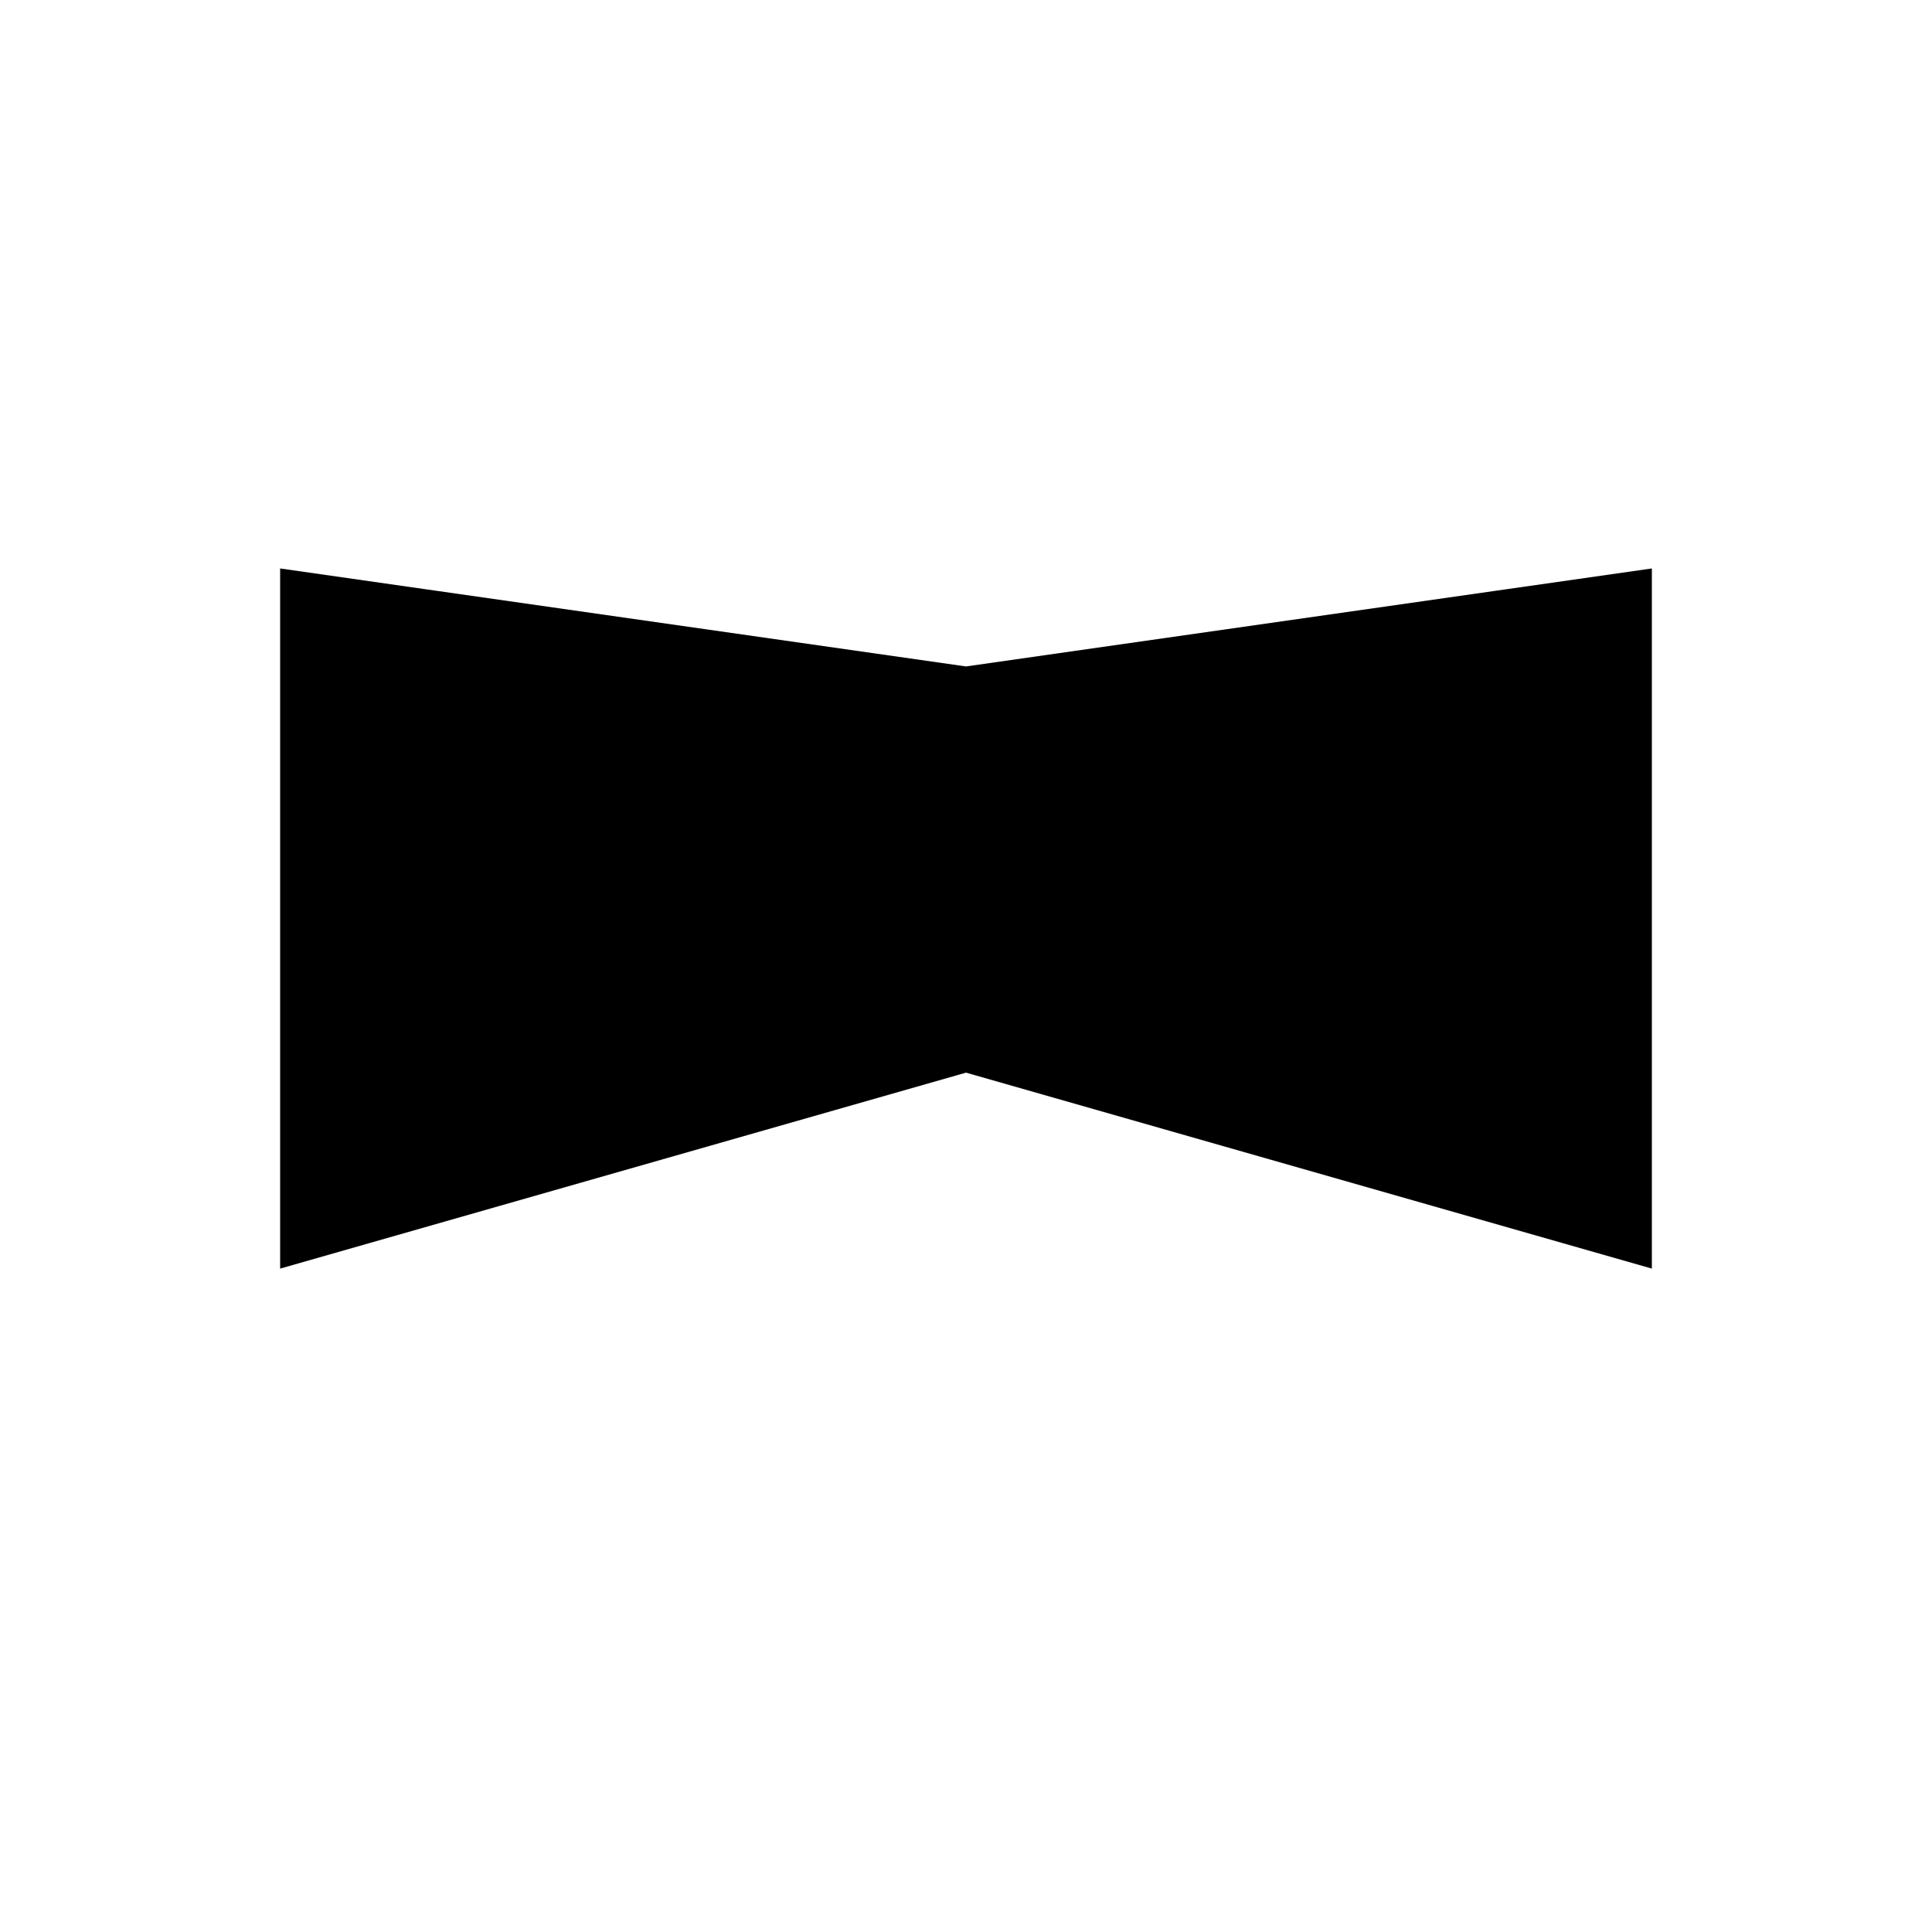
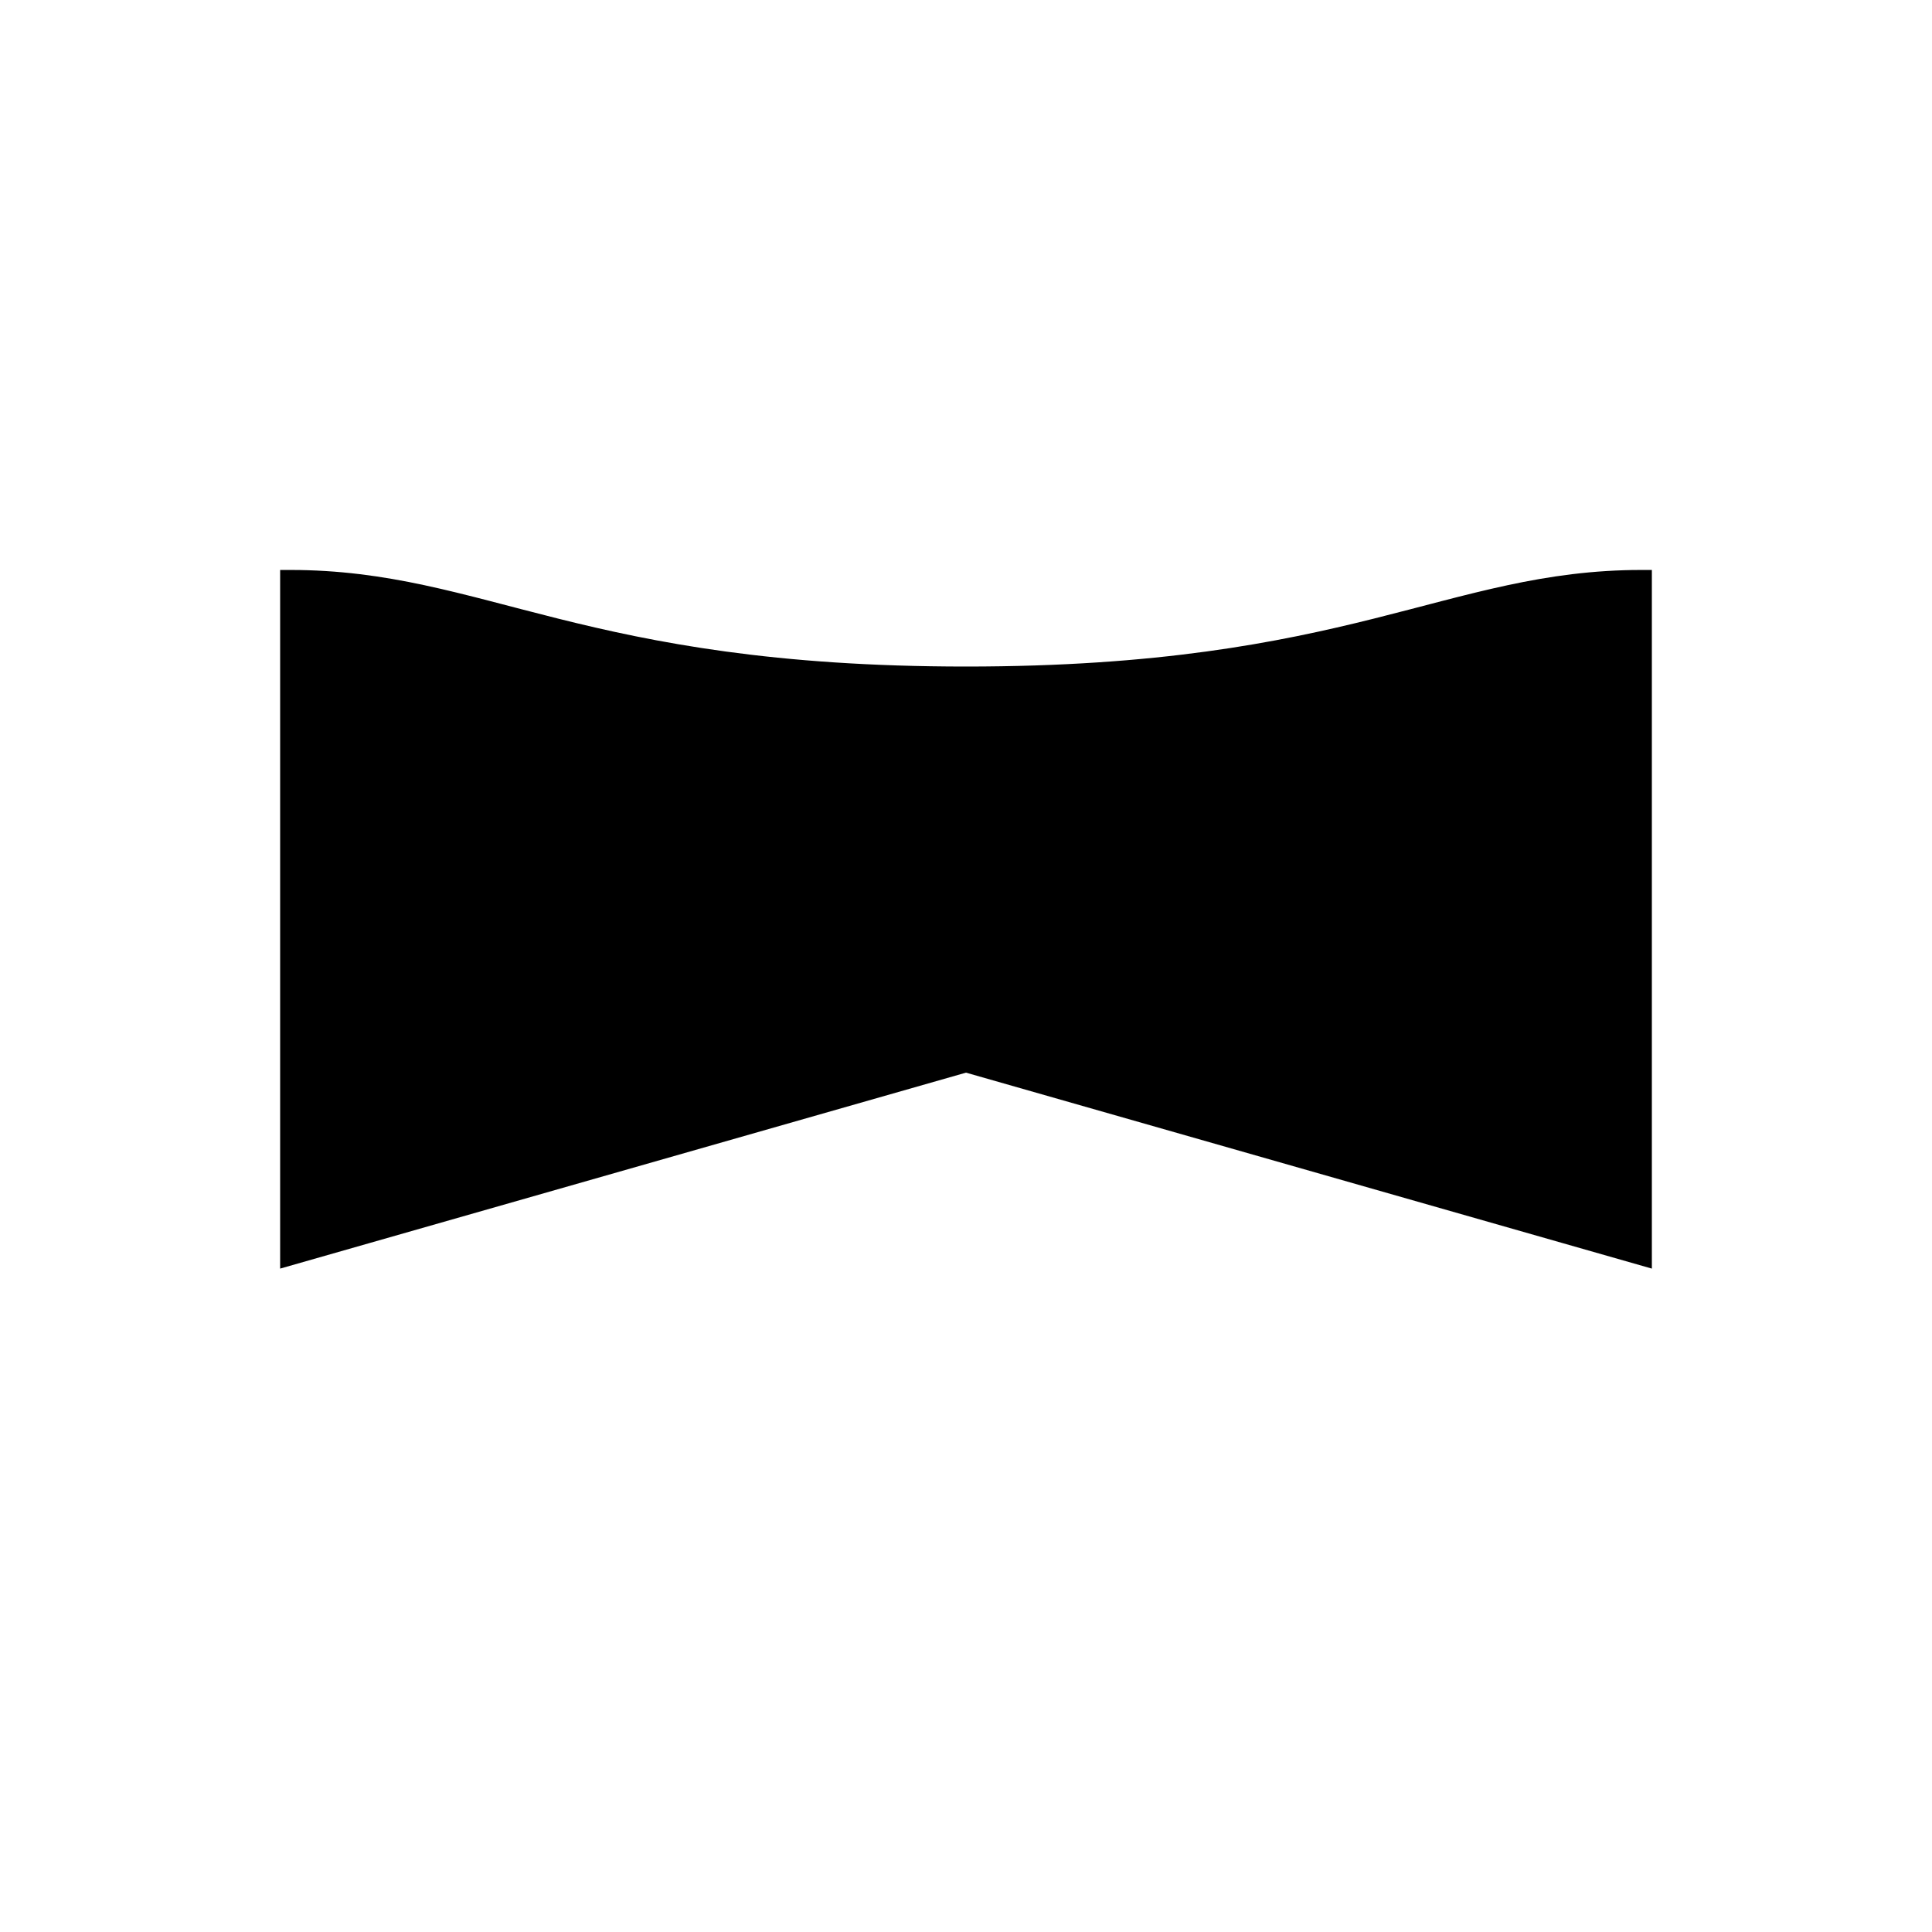
<svg xmlns="http://www.w3.org/2000/svg" width="100mm" height="100mm" viewBox="0 0 100 100" version="1.1" id="svg8">
  <defs id="defs2" />
  <g id="layer1">
-     <path style="fill:#000000;fill-opacity:1;fill-rule:evenodd;stroke:#000000;stroke-linecap:butt;stroke-linejoin:miter;stroke-opacity:1" d="m 15,30 35,5 35,-5 0,35 -35,-10 -35,10 Z" id="glassesOutline" />
+     <path style="fill:#000000;fill-opacity:1;fill-rule:evenodd;stroke:#000000;stroke-linecap:butt;stroke-linejoin:miter;stroke-opacity:1" d="m 15,30           c 10,0 15,5 35,5             20,0 25,-5 35,-5           l 0,35 -35,-10 -35,10           Z" id="glassesOutline" />
  </g>
</svg>
